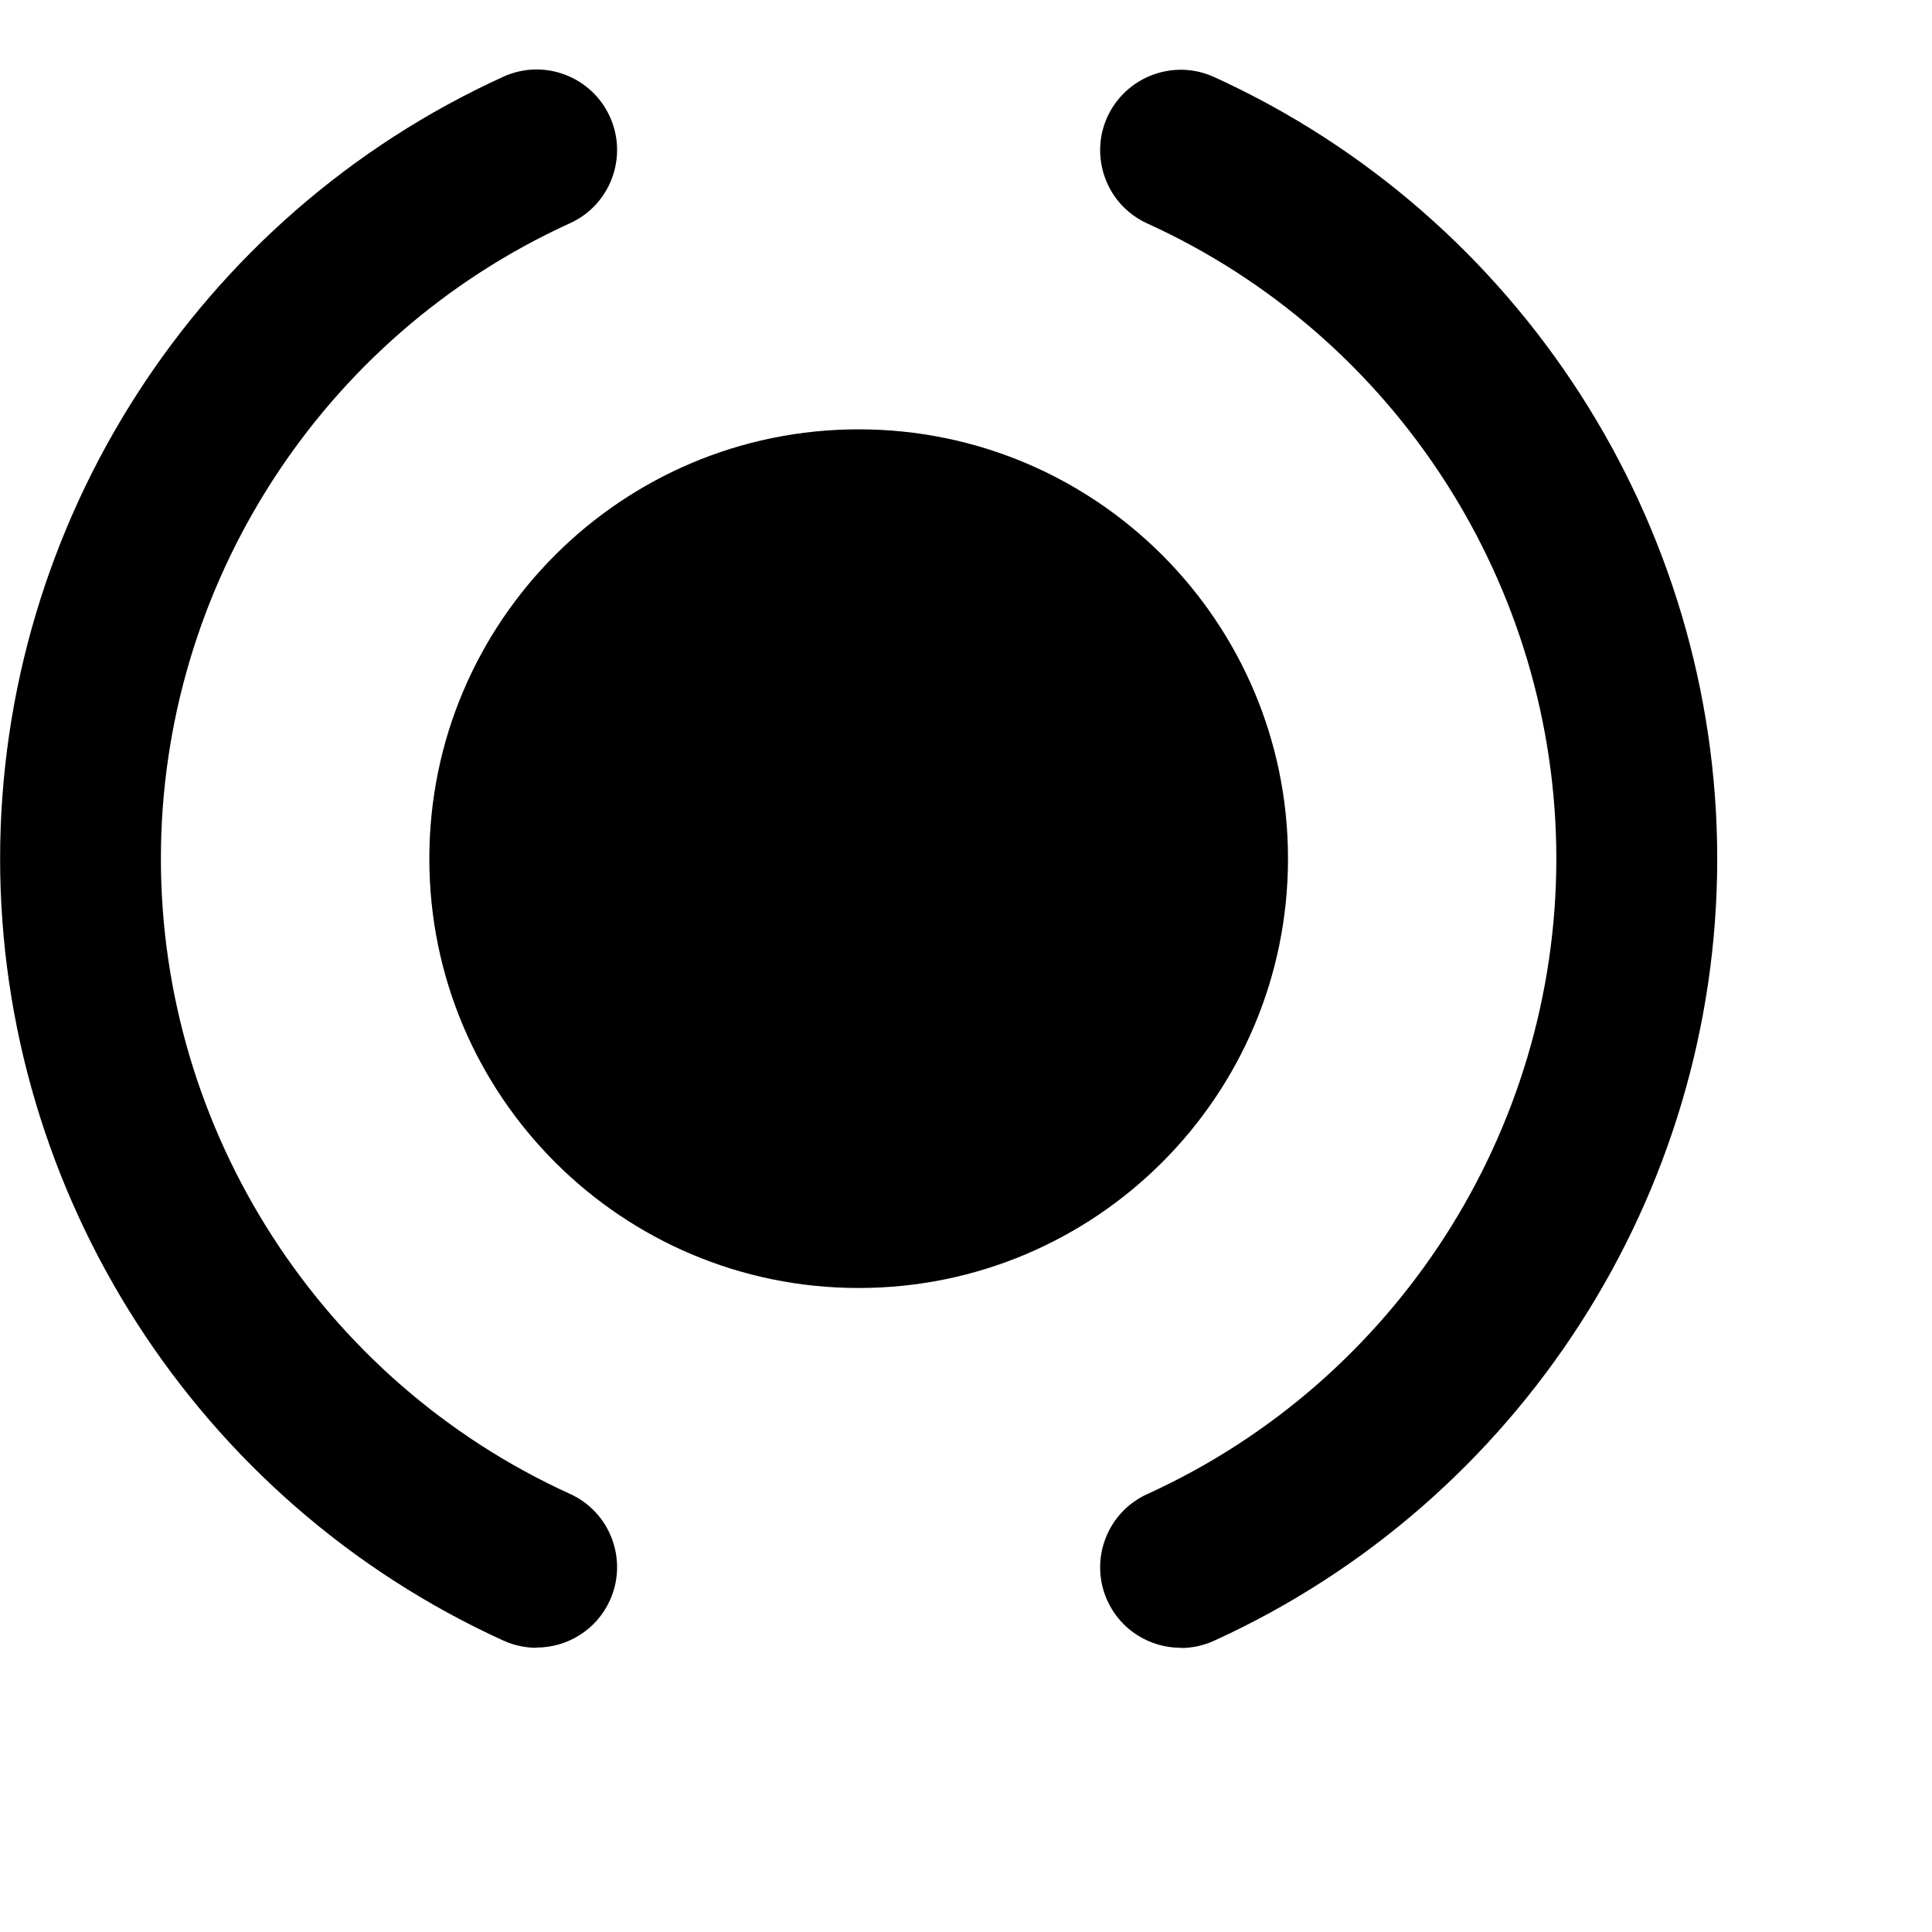
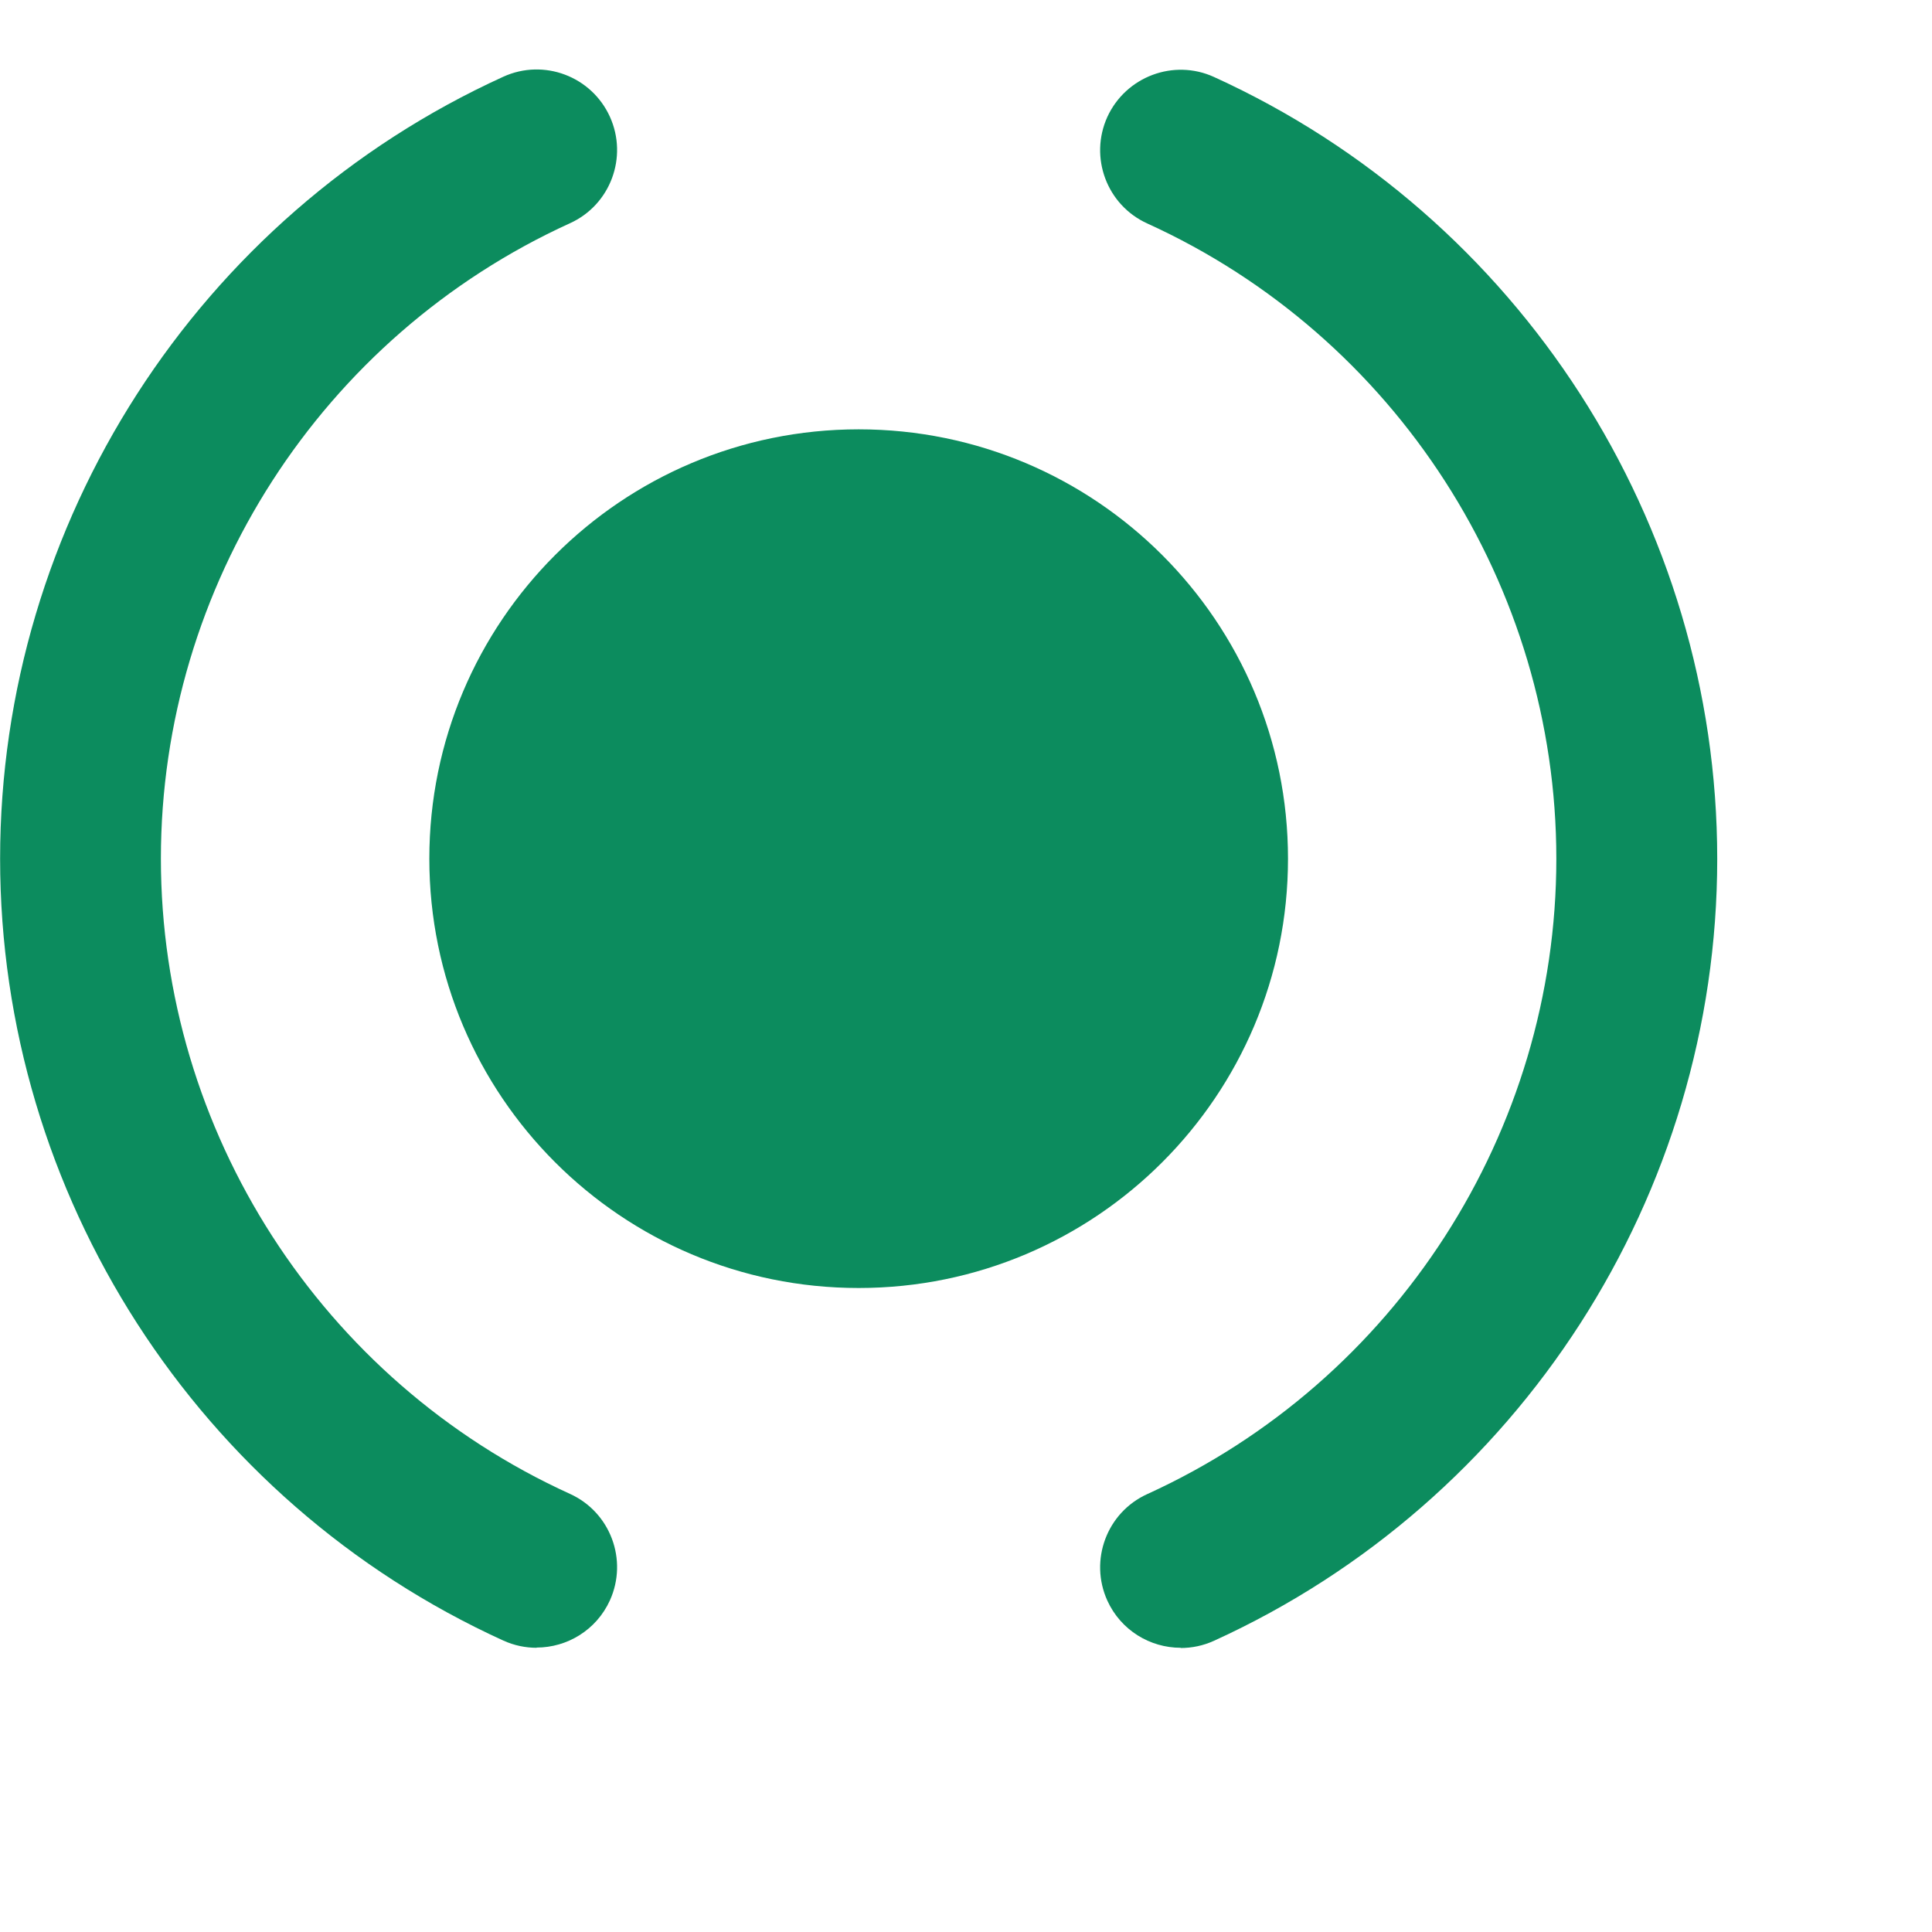
- <svg xmlns="http://www.w3.org/2000/svg" viewBox="0 0 18 18" fill="#cbd5e1" aria-hidden="true">
-   <path d="M5 15.352C4.896 15.352 4.791 15.331 4.69 15.285C1.841 13.988 0.001 11.129 0.001 8C0.001 4.871 1.841 2.012 4.689 0.715C5.066 0.543 5.51 0.71 5.682 1.087C5.853 1.464 5.687 1.909 5.31 2.08C2.995 3.134 1.499 5.457 1.499 7.999C1.499 10.541 2.995 12.865 5.31 13.918C5.687 14.089 5.853 14.534 5.682 14.911C5.556 15.187 5.284 15.35 4.999 15.35L5 15.352Z" fill="currentColor" />
-   <path d="M11 15.352C10.715 15.352 10.443 15.189 10.317 14.913C10.146 14.536 10.312 14.091 10.689 13.92C13.004 12.866 14.5 10.543 14.5 8.001C14.5 5.459 13.004 3.135 10.689 2.082C10.312 1.911 10.146 1.466 10.317 1.089C10.49 0.713 10.935 0.546 11.31 0.717C14.159 2.014 15.999 4.873 15.999 8.002C15.999 11.131 14.158 13.99 11.31 15.287C11.209 15.333 11.104 15.354 11 15.354V15.352Z" fill="currentColor" />
-   <path d="M8 12C10.209 12 12 10.209 12 8C12 5.791 10.209 4 8 4C5.791 4 4 5.791 4 8C4 10.209 5.791 12 8 12Z" fill="currentColor" />
+ <svg xmlns="http://www.w3.org/2000/svg" viewBox="0 0 18 18" fill="#0c8c5e" aria-hidden="true">
+   <path d="M5 15.352C4.896 15.352 4.791 15.331 4.69 15.285C1.841 13.988 0.001 11.129 0.001 8C0.001 4.871 1.841 2.012 4.689 0.715C5.066 0.543 5.51 0.71 5.682 1.087C5.853 1.464 5.687 1.909 5.31 2.08C2.995 3.134 1.499 5.457 1.499 7.999C1.499 10.541 2.995 12.865 5.31 13.918C5.687 14.089 5.853 14.534 5.682 14.911C5.556 15.187 5.284 15.35 4.999 15.35L5 15.352Z" fill="#0c8c5e" />
+   <path d="M11 15.352C10.715 15.352 10.443 15.189 10.317 14.913C10.146 14.536 10.312 14.091 10.689 13.92C13.004 12.866 14.5 10.543 14.5 8.001C14.5 5.459 13.004 3.135 10.689 2.082C10.312 1.911 10.146 1.466 10.317 1.089C10.49 0.713 10.935 0.546 11.31 0.717C14.159 2.014 15.999 4.873 15.999 8.002C15.999 11.131 14.158 13.99 11.31 15.287C11.209 15.333 11.104 15.354 11 15.354V15.352Z" fill="#0c8c5e" />
+   <path d="M8 12C10.209 12 12 10.209 12 8C12 5.791 10.209 4 8 4C5.791 4 4 5.791 4 8C4 10.209 5.791 12 8 12Z" fill="#0c8c5e" />
</svg>
